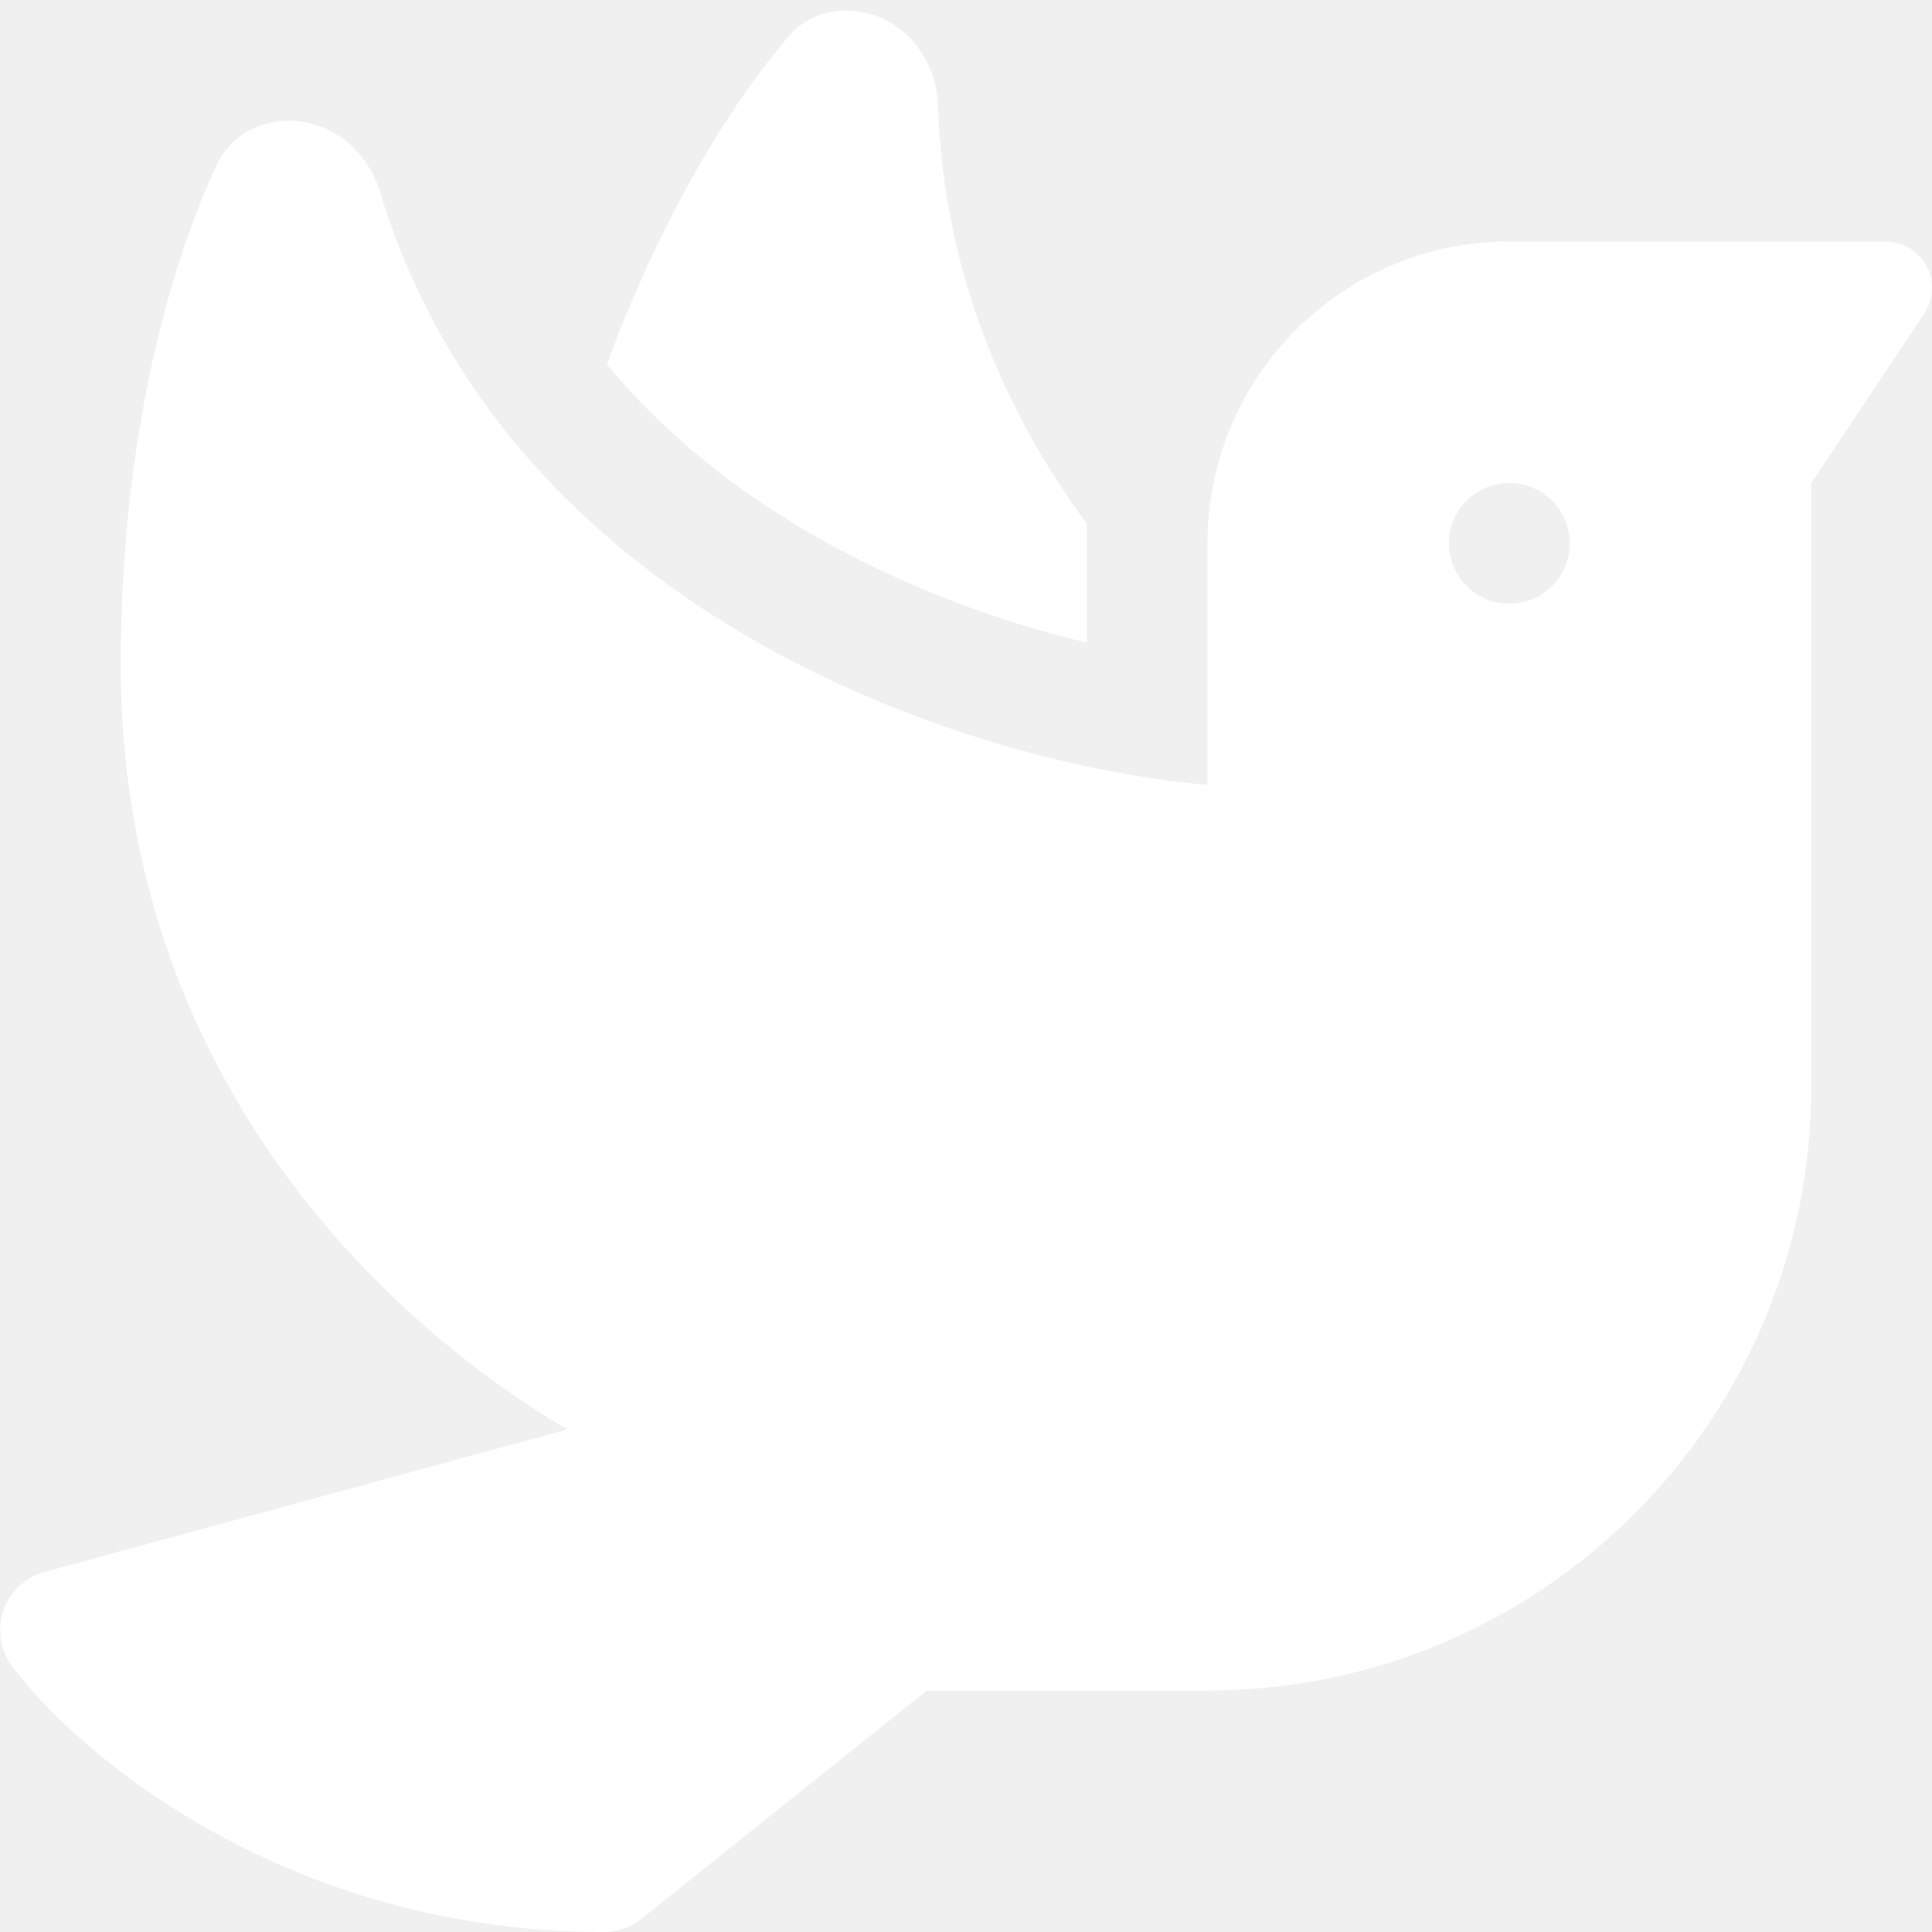
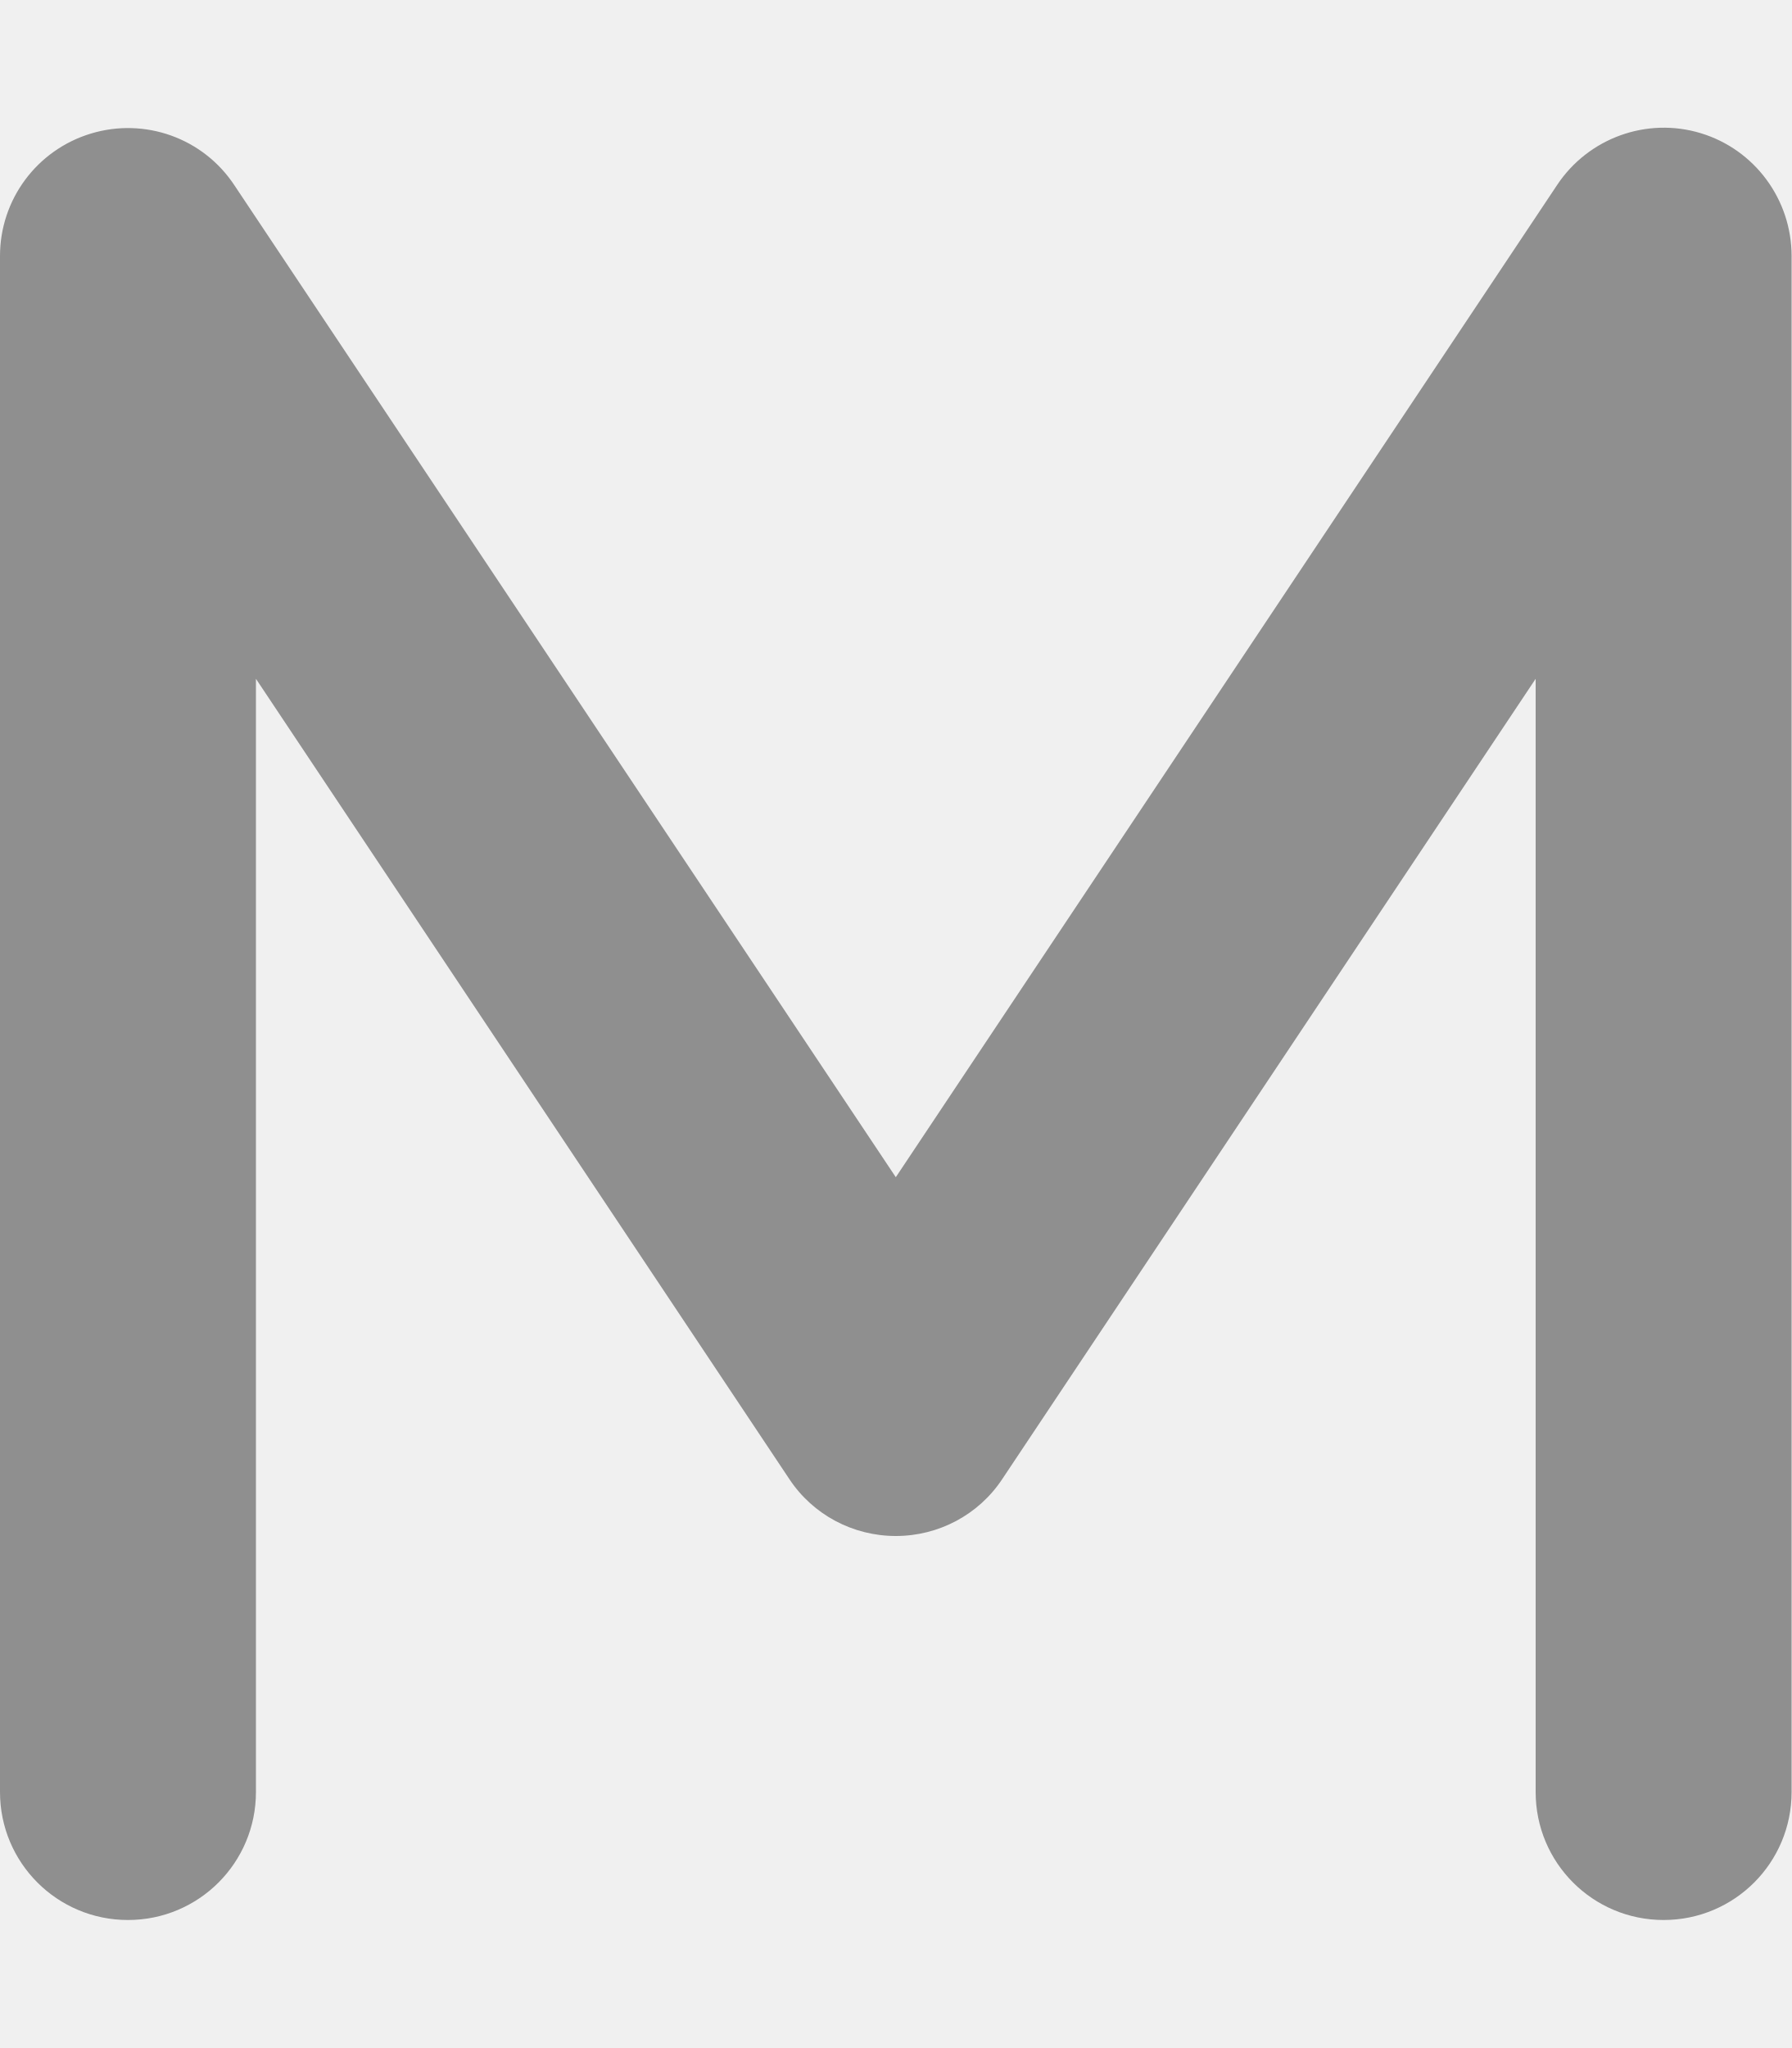
- <svg xmlns="http://www.w3.org/2000/svg" height="20" width="20" viewBox="0 0 512 512">
-   <path fill="#ffffff" d="M160.8 96.5c14 17 31 30.9 49.5 42.2c25.9 15.8 53.7 25.9 77.7 31.6V138.8C265.8 108.5 250 71.5 248.6 28c-.4-11.3-7.5-21.5-18.4-24.4c-7.6-2-15.8-.2-21 5.8c-13.3 15.4-32.7 44.6-48.4 87.2zM320 144v30.6l0 0v1.3l0 0 0 32.1c-60.8-5.1-185-43.8-219.3-157.2C97.4 40 87.9 32 76.6 32c-7.9 0-15.3 3.9-18.8 11C46.8 65.9 32 112.1 32 176c0 116.9 80.1 180.5 118.4 202.8L11.8 416.6C6.7 418 2.6 421.8 .9 426.8s-.8 10.6 2.3 14.8C21.7 466.2 77.3 512 160 512c3.6 0 7.2-1.2 10-3.5L245.6 448H320c88.4 0 160-71.6 160-160V128l29.9-44.9c1.3-2 2.1-4.4 2.1-6.8c0-6.8-5.5-12.3-12.3-12.3H400c-44.2 0-80 35.8-80 80zm80-16a16 16 0 1 1 0 32 16 16 0 1 1 0-32z" />
+ <svg xmlns="http://www.w3.org/2000/svg" height="32" width="28" viewBox="0 0 448 512">
+   <path fill="#8f8f8f" d="M22.7 33.4c13.5-4.1 28.1 1.1 35.9 12.9L224 294.3 389.4 46.2c7.8-11.7 22.4-17 35.9-12.9S448 49.9 448 64V448c0 17.7-14.3 32-32 32s-32-14.3-32-32V169.7L250.6 369.8c-5.9 8.9-15.9 14.2-26.6 14.2s-20.7-5.3-26.6-14.2L64 169.7V448c0 17.7-14.3 32-32 32s-32-14.3-32-32V64C0 49.9 9.2 37.5 22.7 33.4z" />
</svg>
